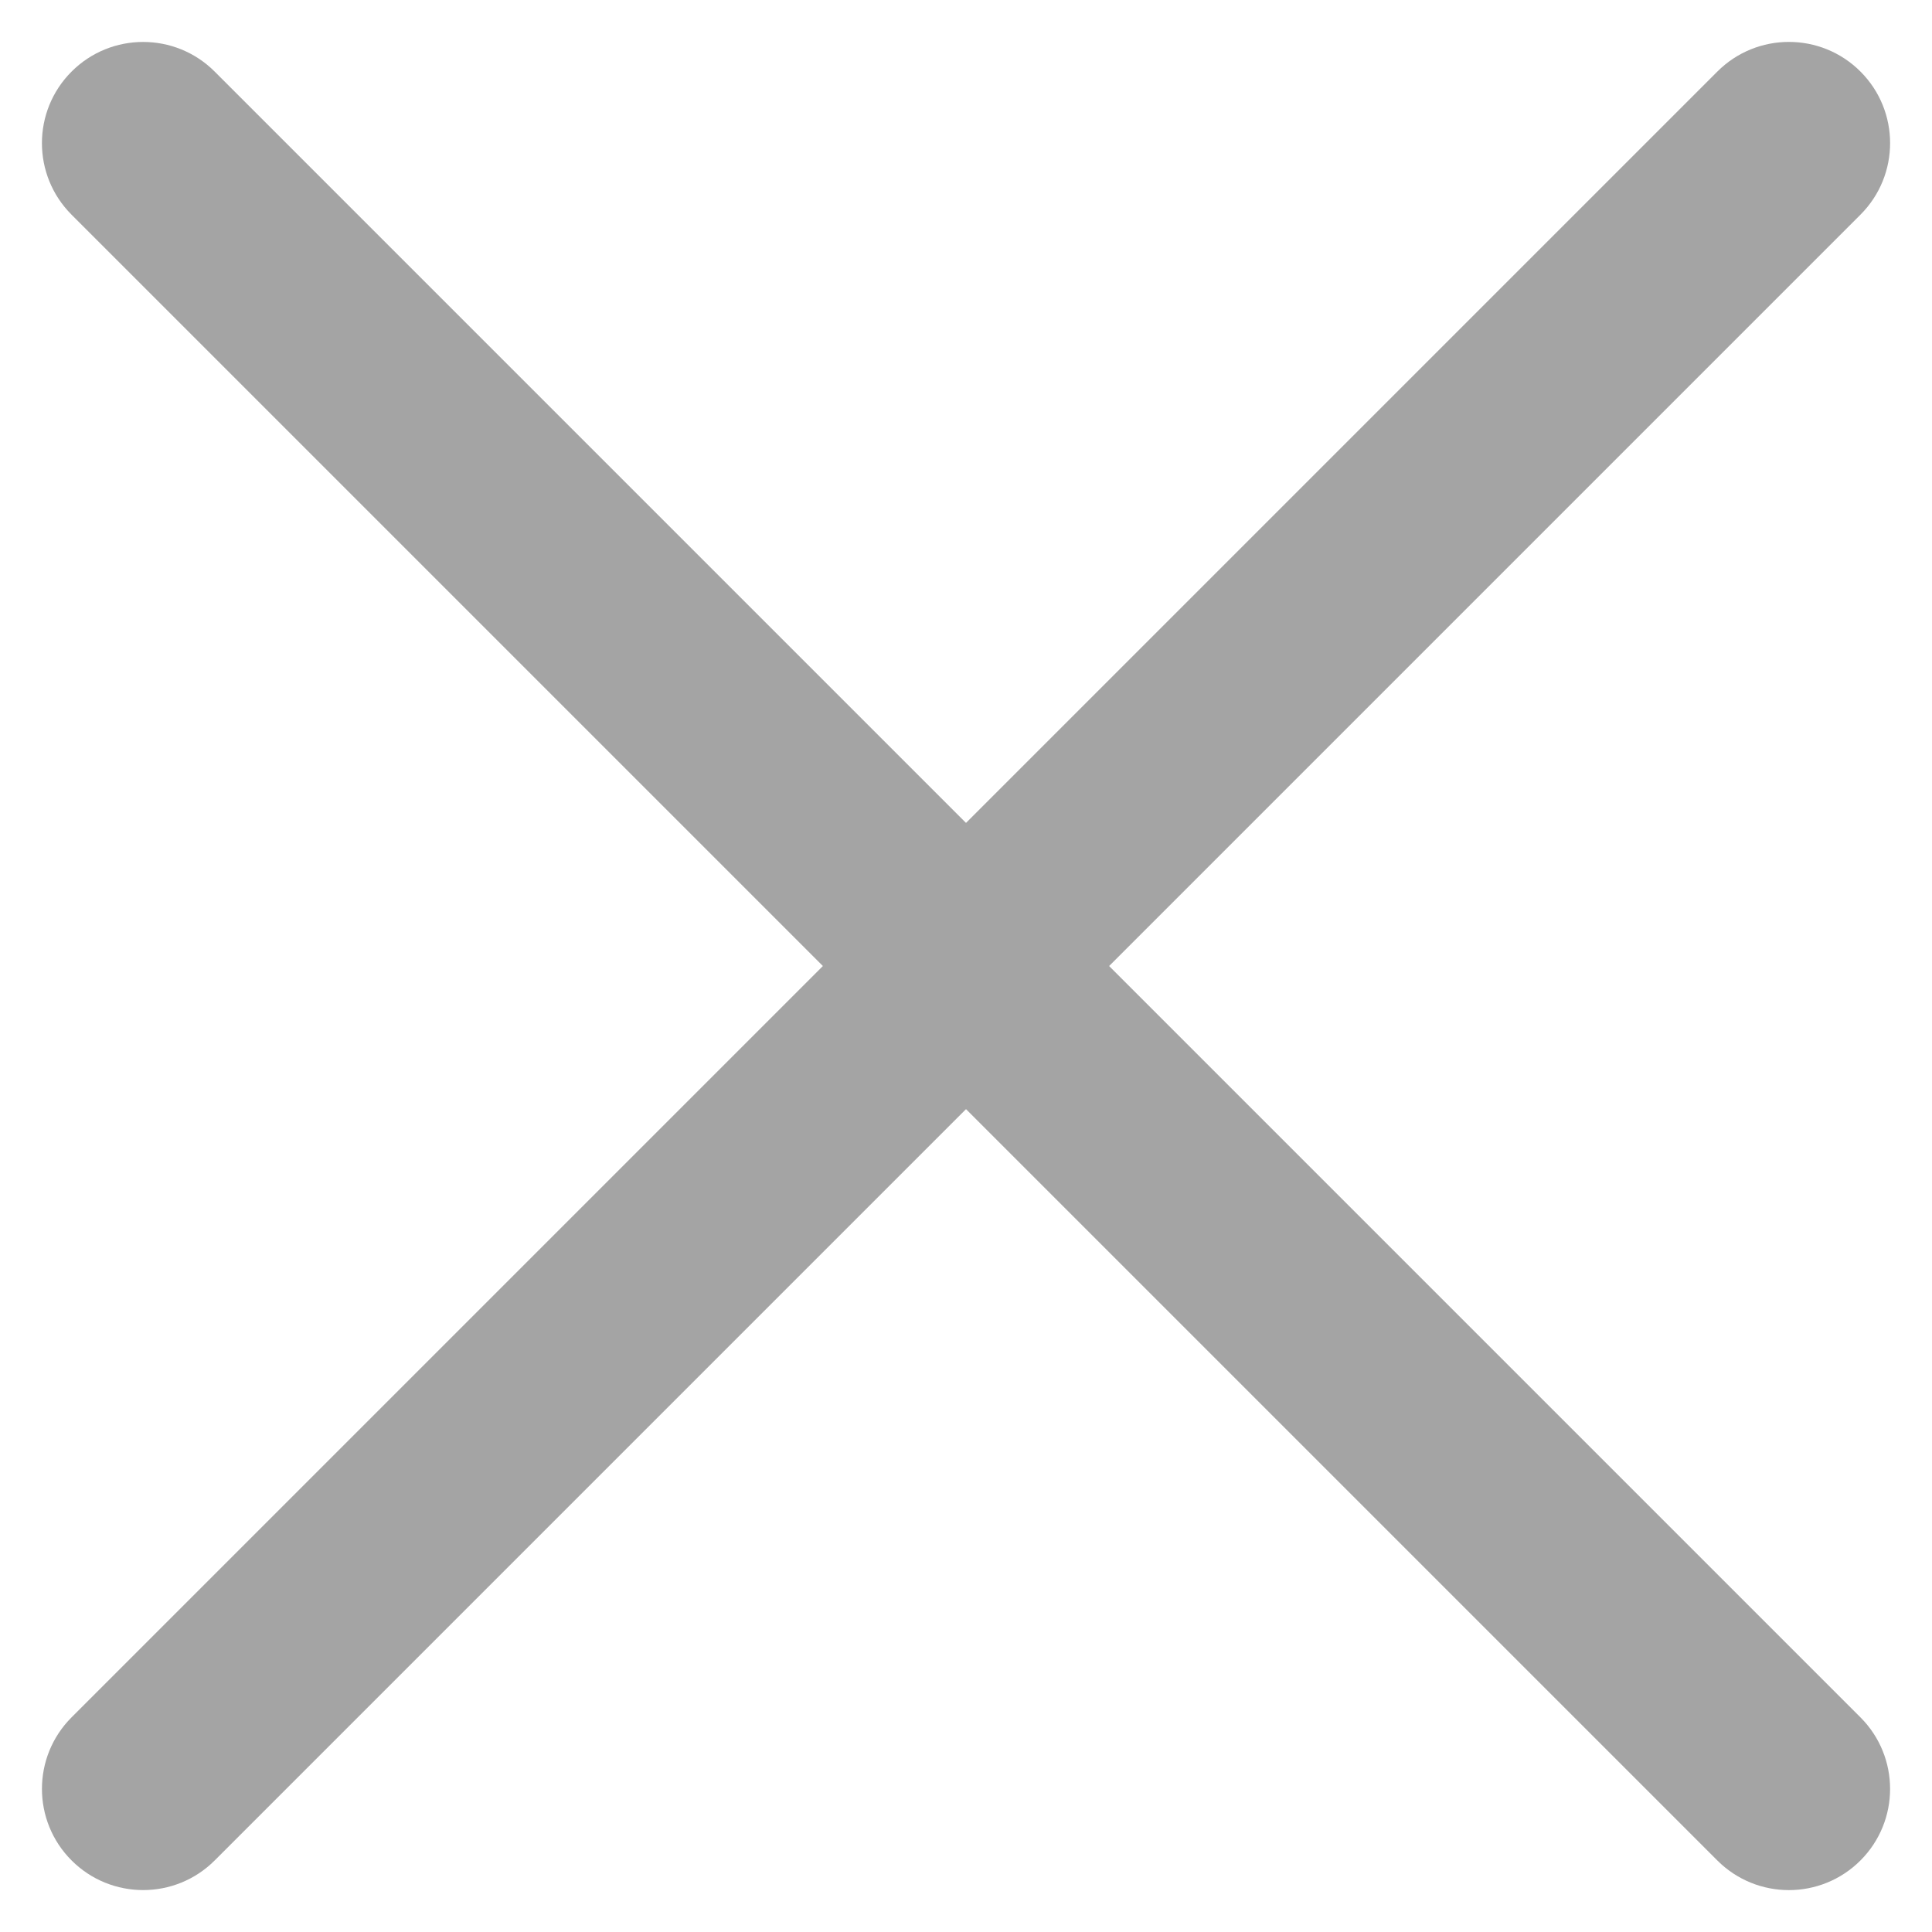
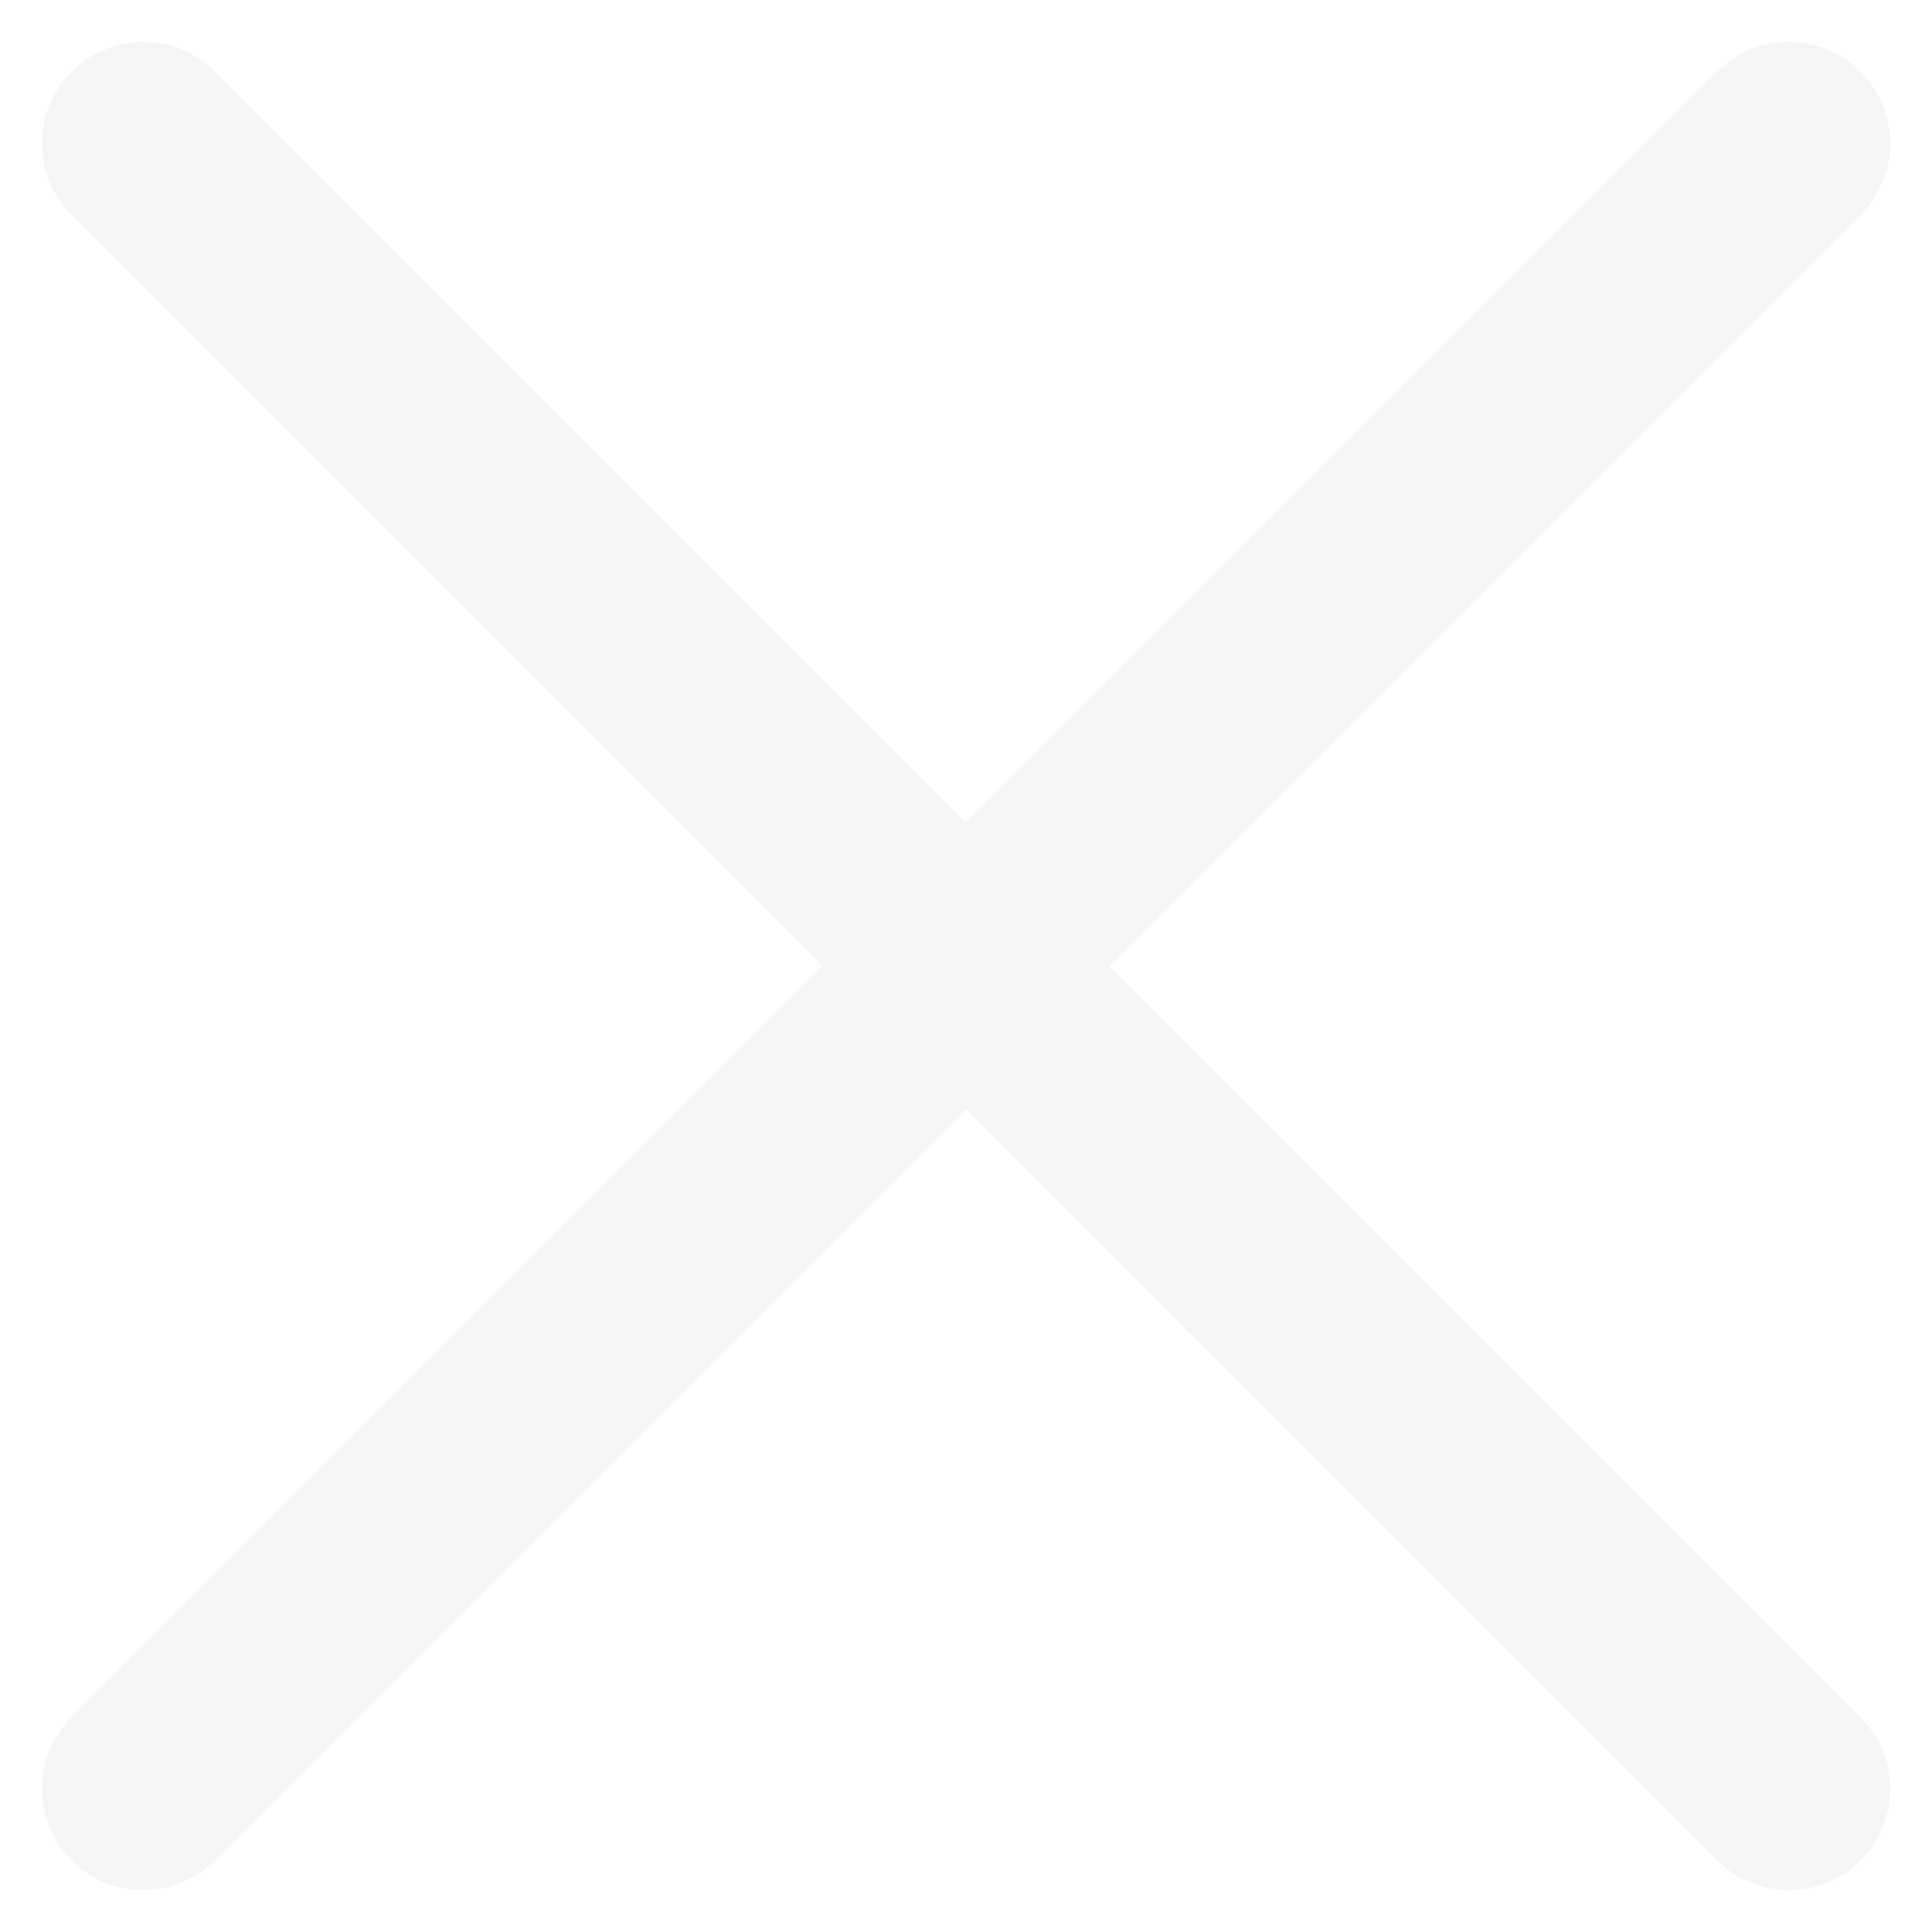
<svg xmlns="http://www.w3.org/2000/svg" width="19.092" height="19.092" viewBox="0 0 19.092 19.092">
  <g id="그룹_551" data-name="그룹 551" transform="translate(-1180 -250)">
-     <rect id="사각형_847" data-name="사각형 847" width="2" height="25" rx="1" transform="translate(1197.678 250) rotate(45)" fill="#a4a4a4" />
-     <rect id="사각형_848" data-name="사각형 848" width="2" height="25" rx="1" transform="translate(1199.092 267.678) rotate(135)" fill="#a4a4a4" />
+     <rect id="사각형_847" data-name="사각형 847" width="2" height="25" rx="1" transform="translate(1197.678 250) rotate(45)" fill="#f5f5f5" />
+     <rect id="사각형_848" data-name="사각형 848" width="2" height="25" rx="1" transform="translate(1199.092 267.678) rotate(135)" fill="#f5f5f5" />
  </g>
</svg>
